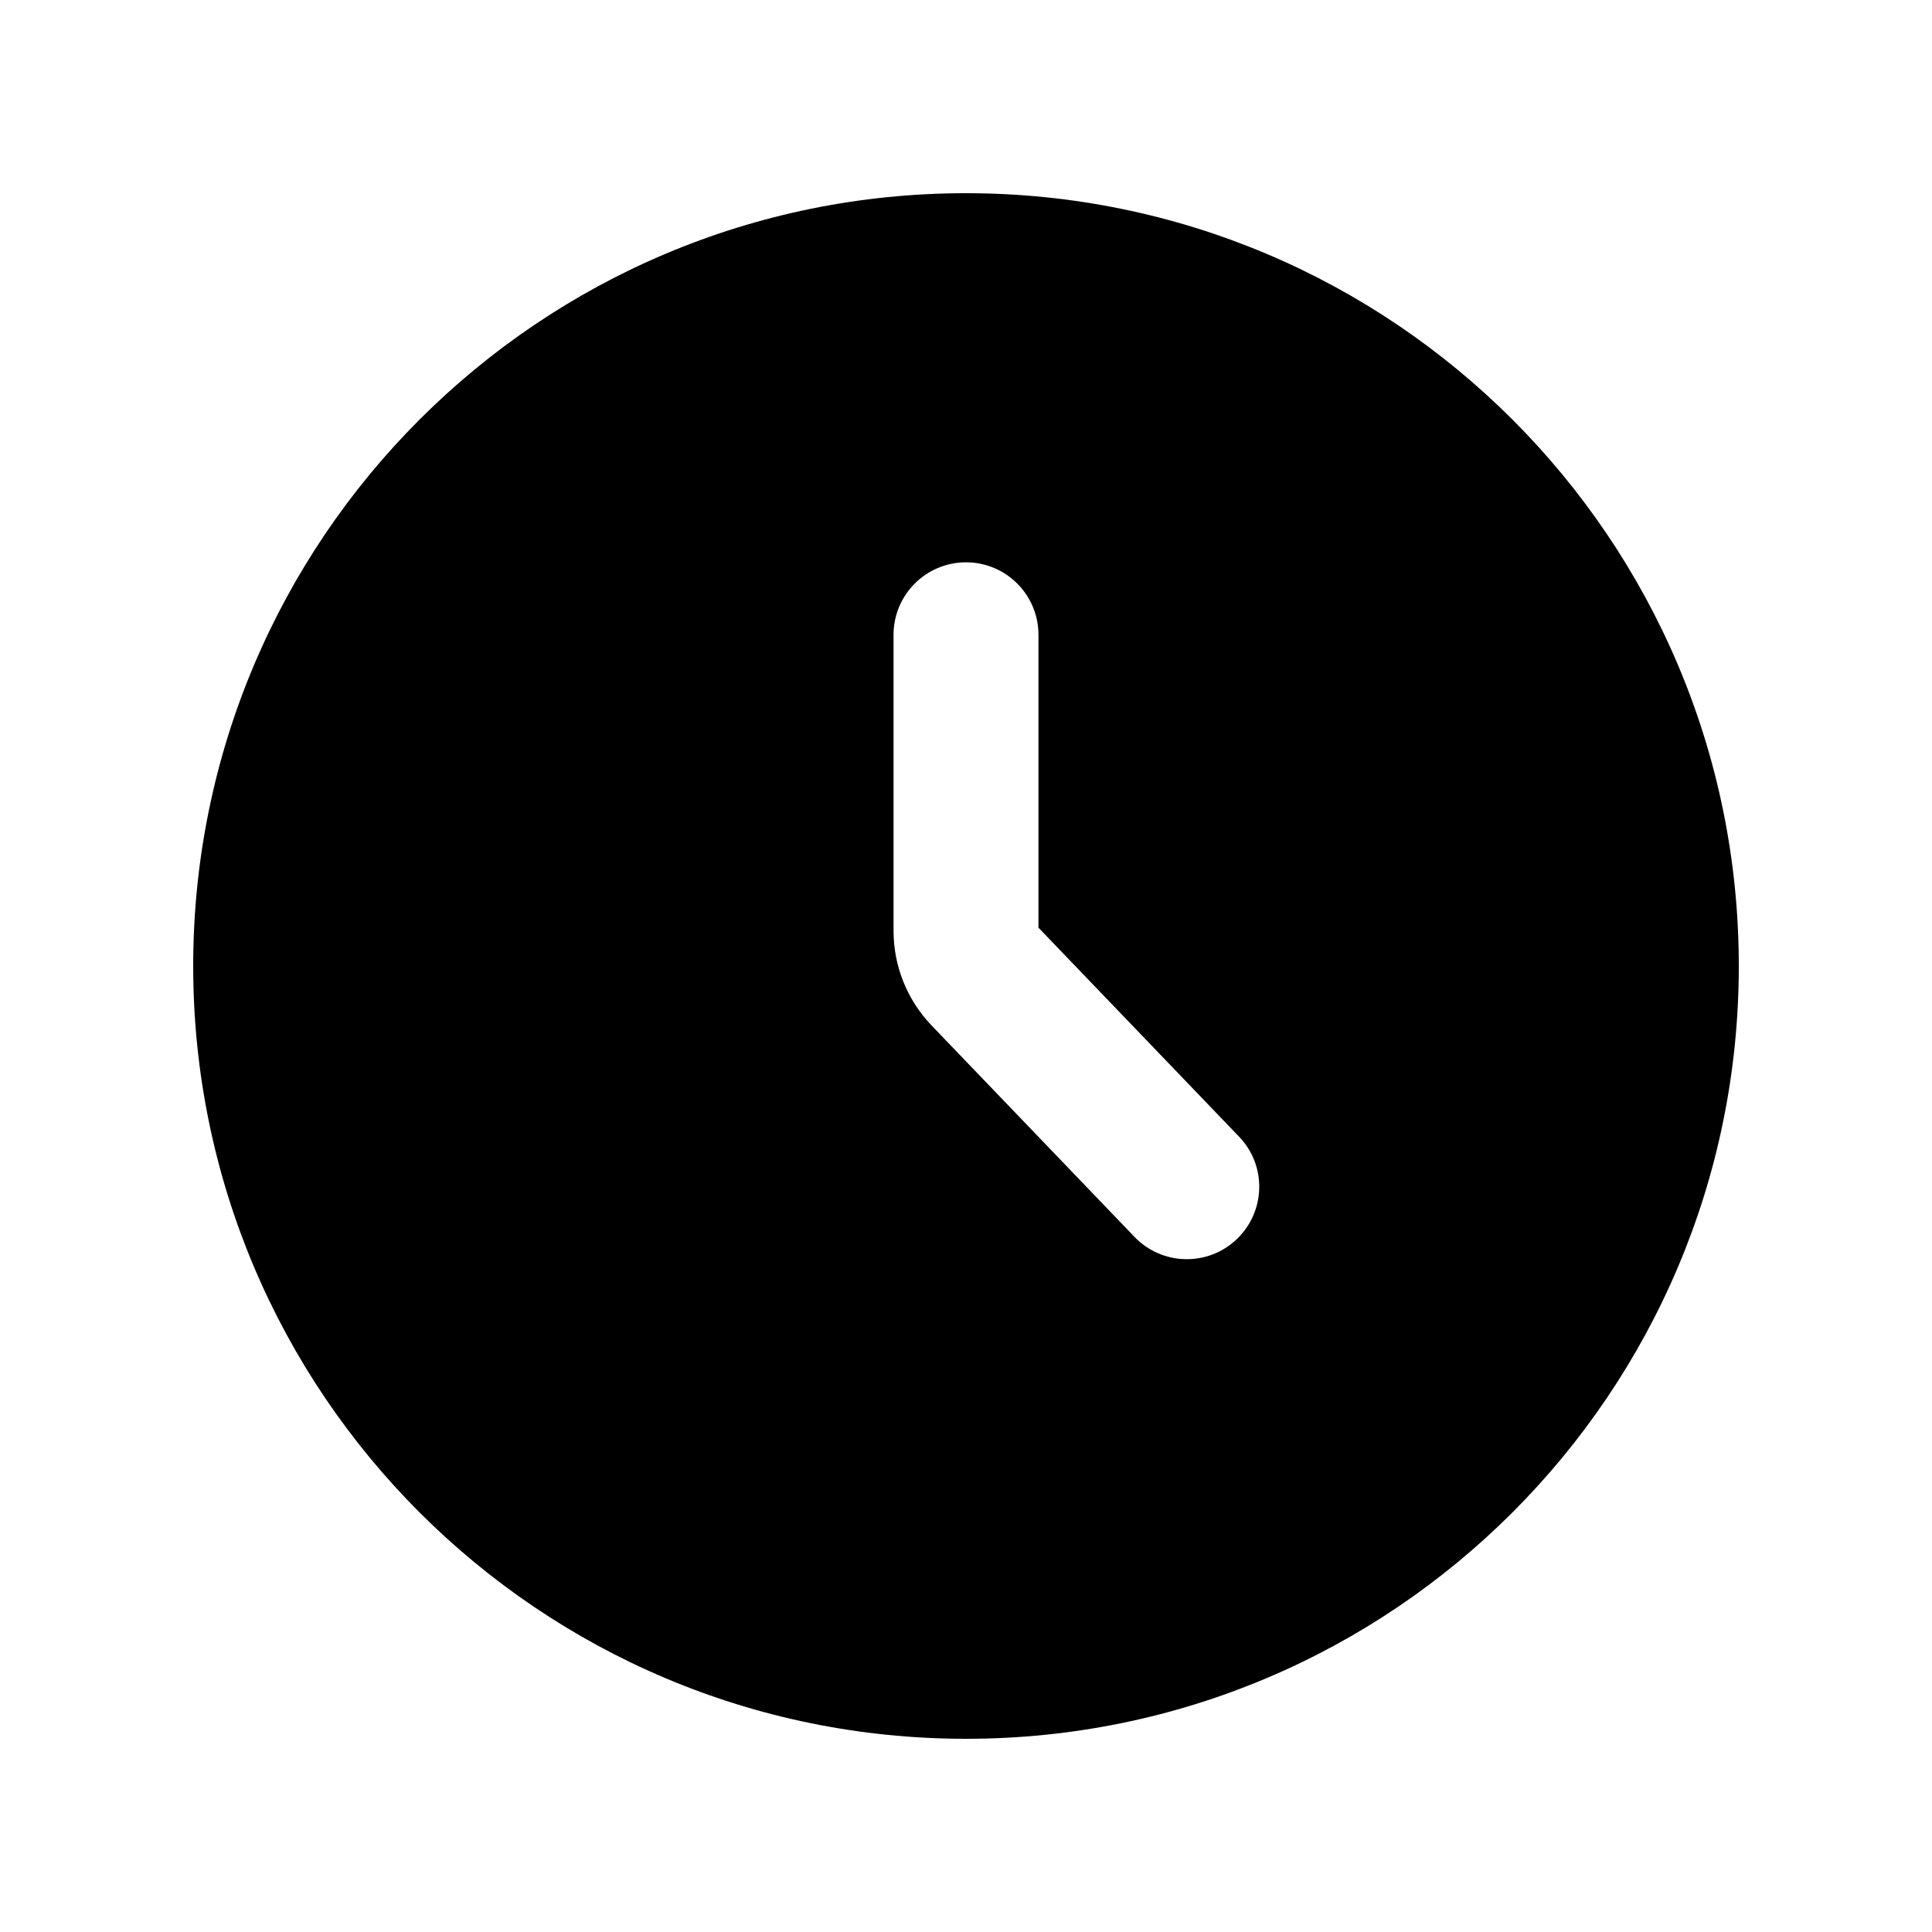
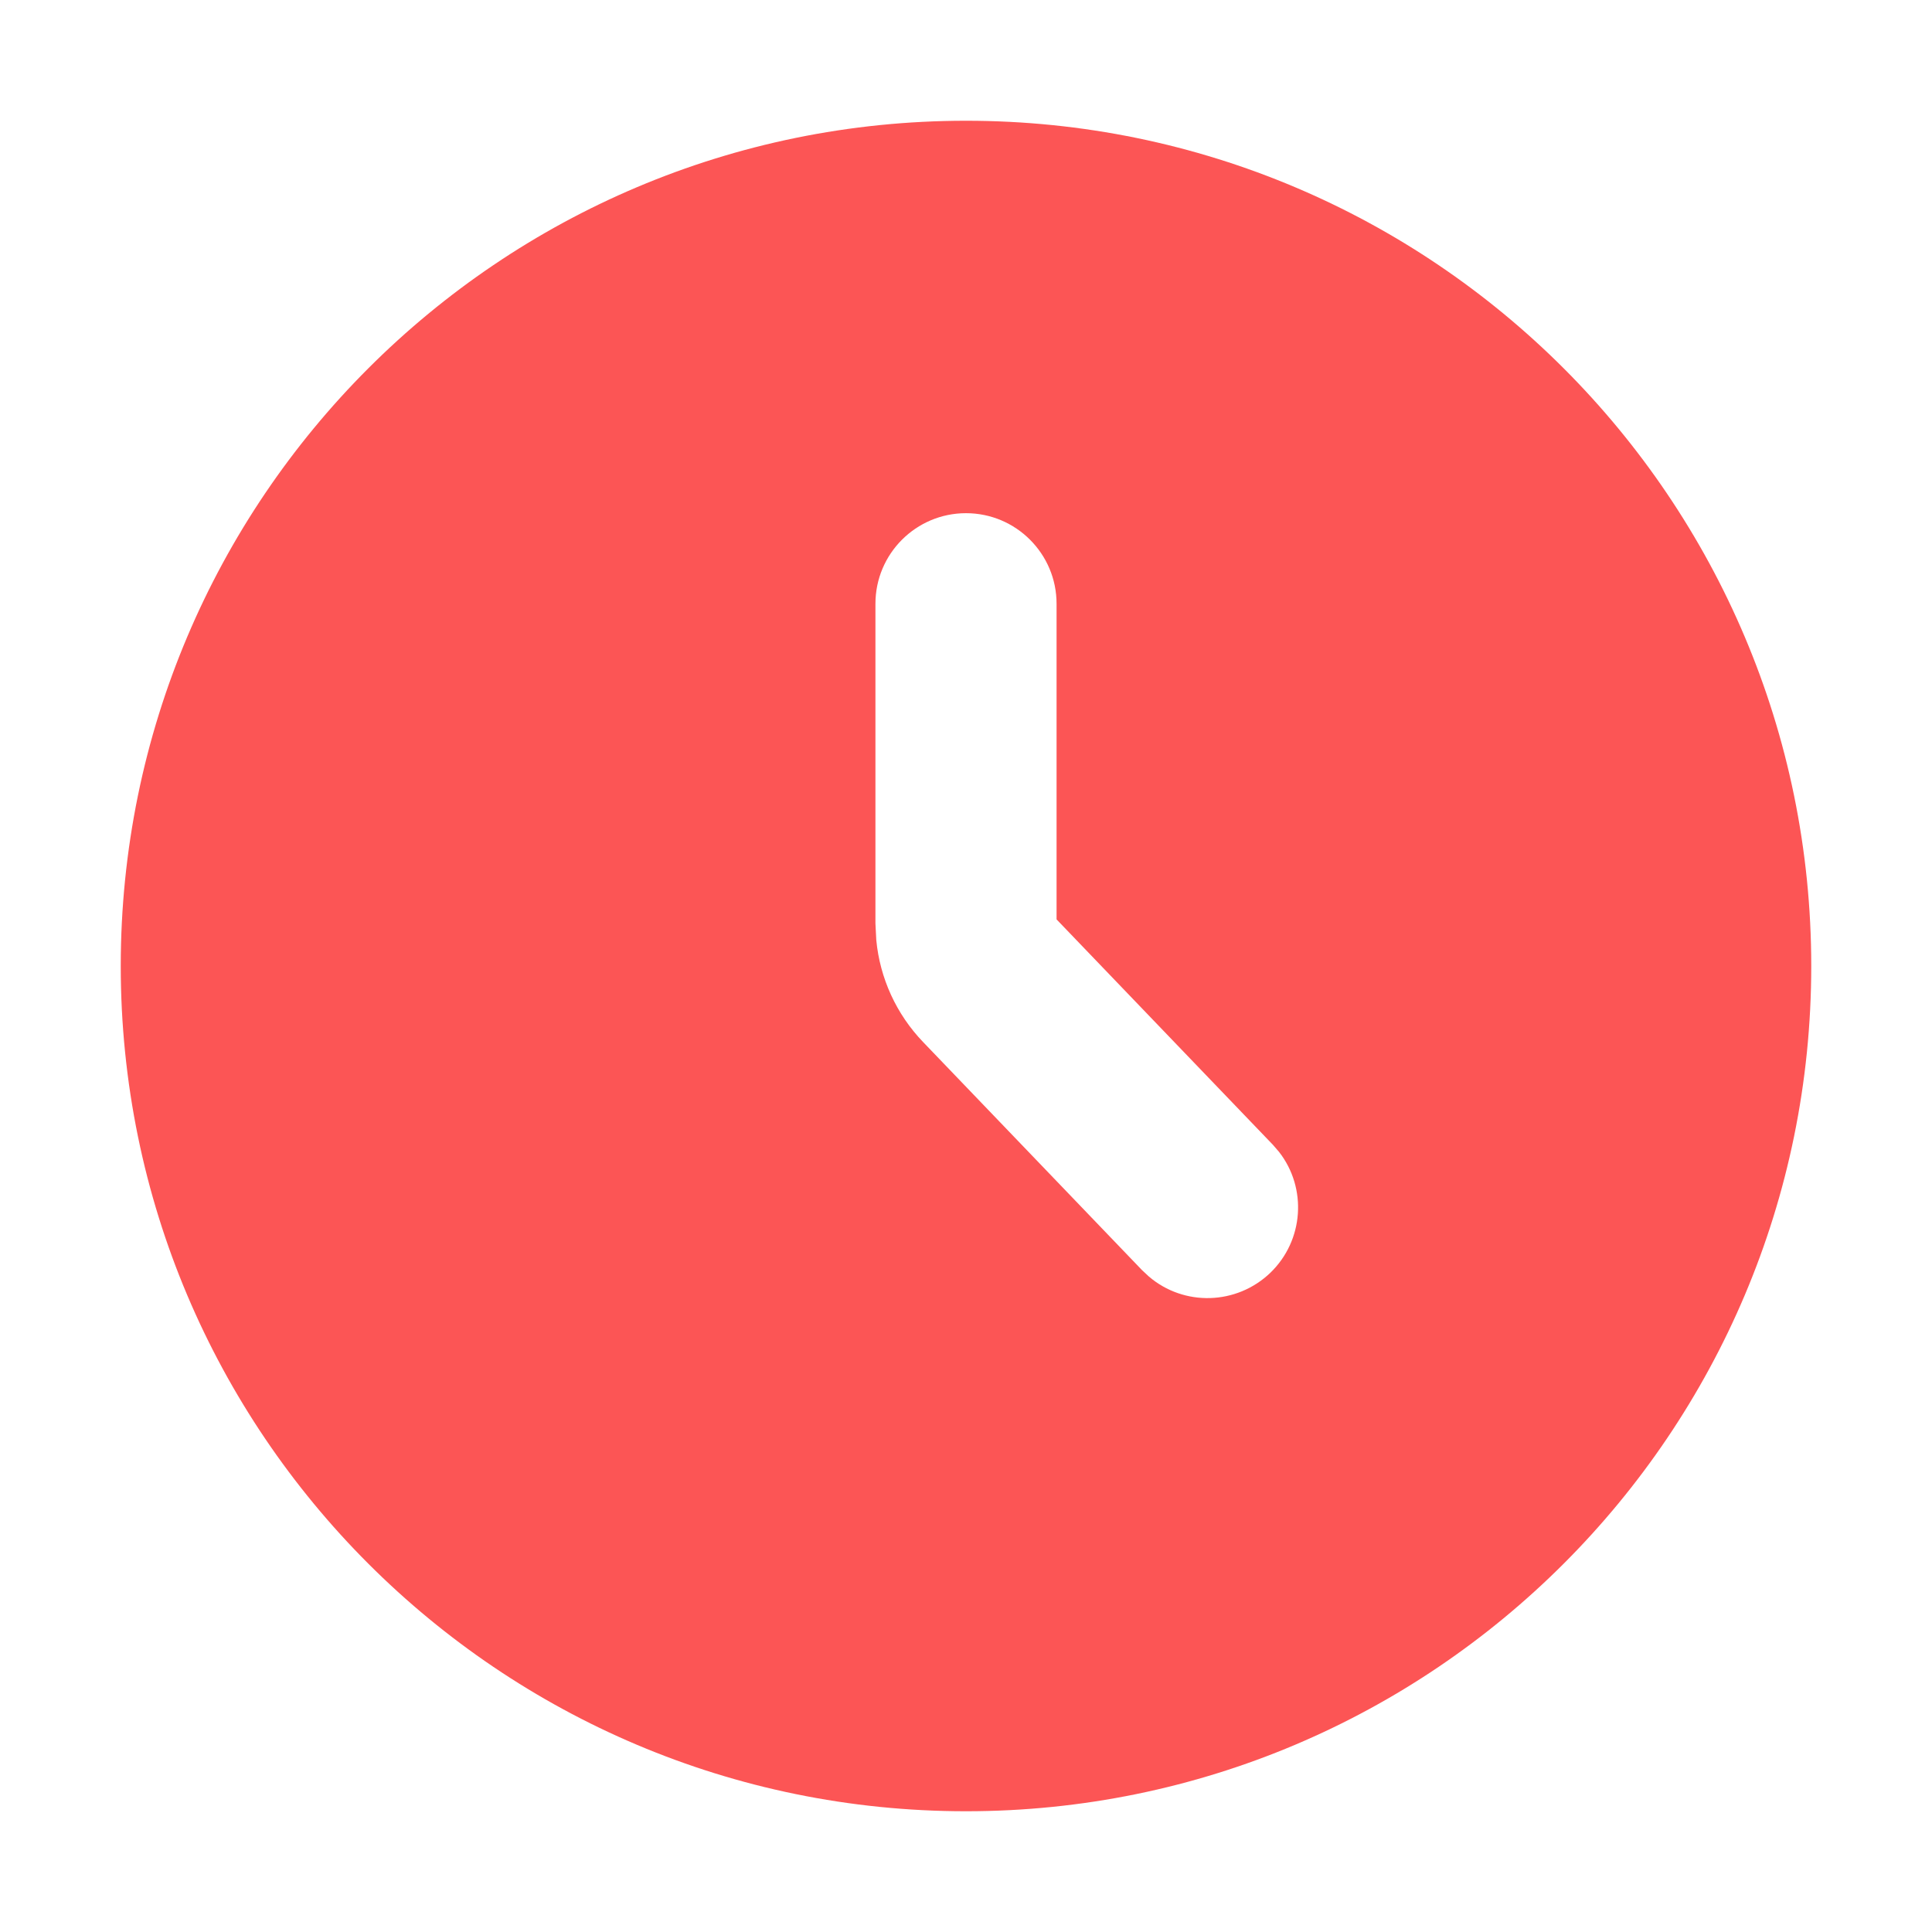
- <svg xmlns="http://www.w3.org/2000/svg" viewBox="0 0 20 20" fill="none">
-   <path d="M10 2C14.418 2 18 5.582 18 10C18 14.418 14.418 18 10 18C5.582 18 2 14.418 2 10C2 5.582 5.582 2 10 2ZM10 5.821C9.586 5.821 9.25 6.157 9.25 6.571V9.637C9.25 10.002 9.392 10.354 9.645 10.617L11.745 12.805C12.032 13.103 12.506 13.113 12.805 12.826C13.103 12.539 13.114 12.065 12.827 11.767L10.75 9.603V6.571C10.75 6.157 10.414 5.821 10 5.821Z" fill="currentColor " />
+ <svg xmlns="http://www.w3.org/2000/svg" width="16" height="16" viewBox="0 0 16 16" fill="none">
+   <path d="M8 1C11.866 1 15 4.134 15 8C15 11.866 11.866 15 8 15C4.134 15 1 11.866 1 8C1 4.134 4.134 1 8 1ZM8 4.25C7.586 4.25 7.25 4.586 7.25 5V7.648L7.257 7.785C7.287 8.101 7.423 8.399 7.645 8.63L9.459 10.52L9.515 10.572C9.804 10.819 10.239 10.81 10.52 10.541C10.799 10.272 10.826 9.838 10.592 9.539L10.541 9.48L8.75 7.614V5C8.75 4.586 8.414 4.25 8 4.25Z" fill="#FC5555" />
</svg>
